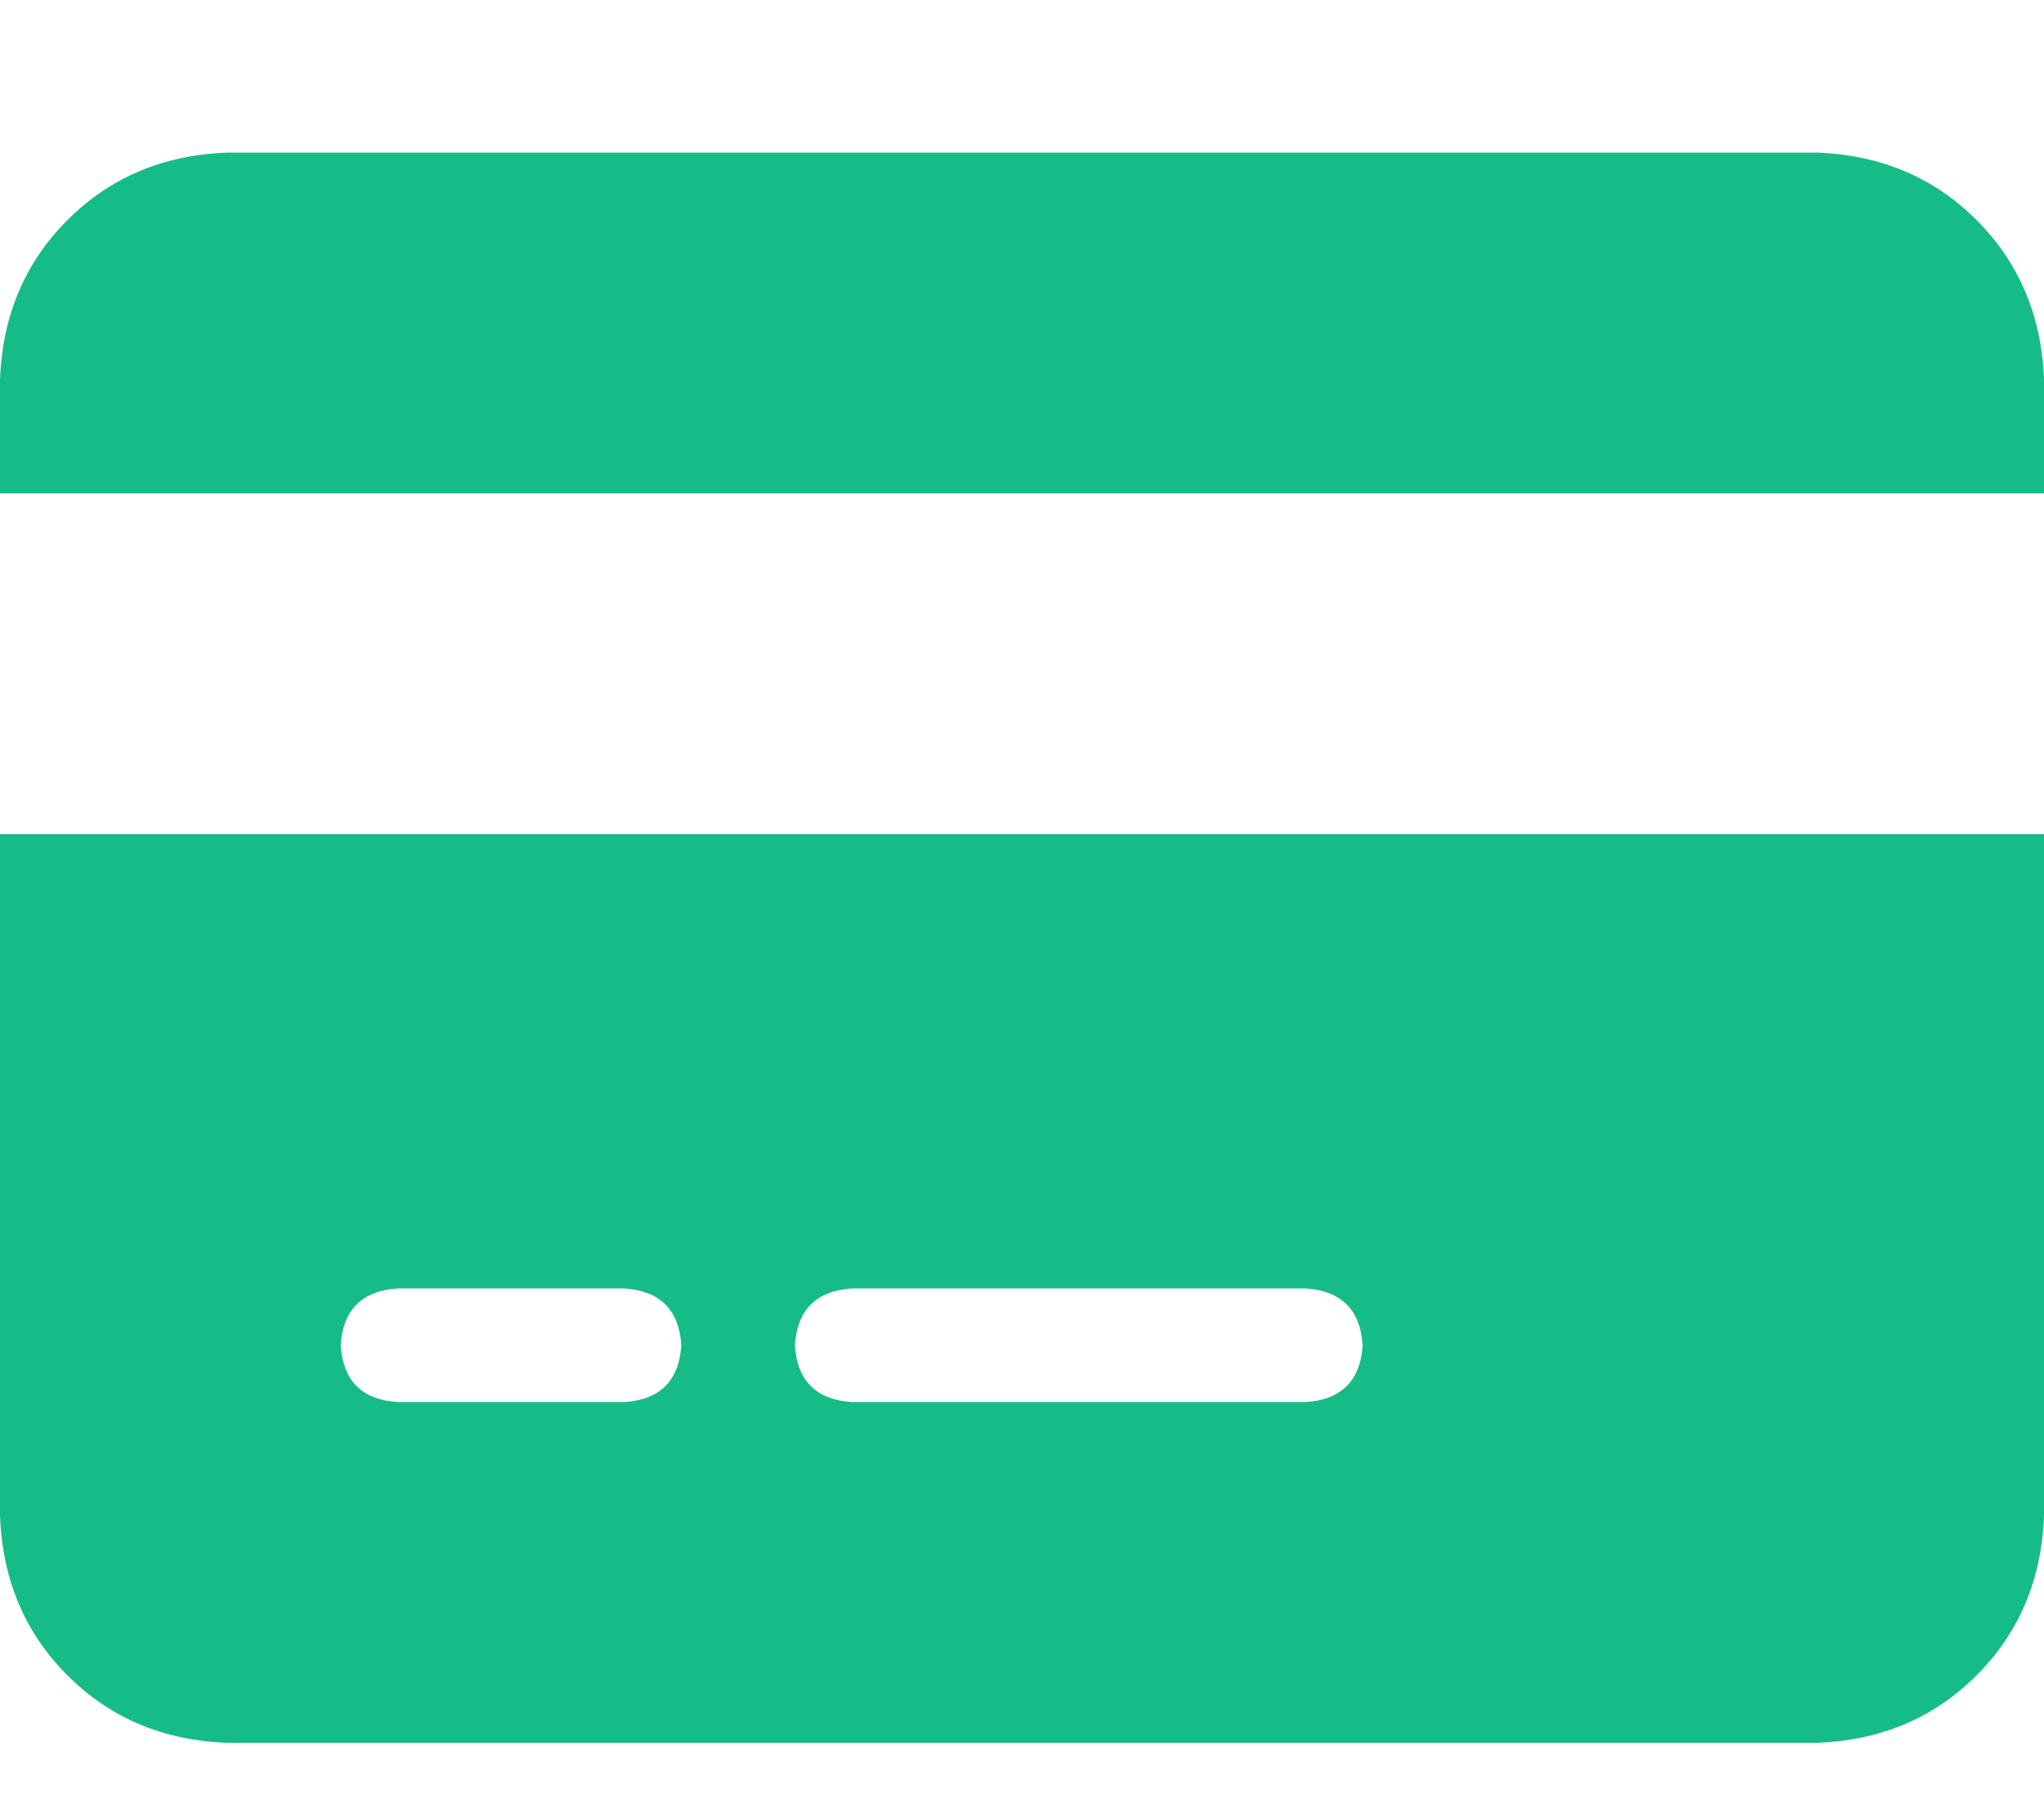
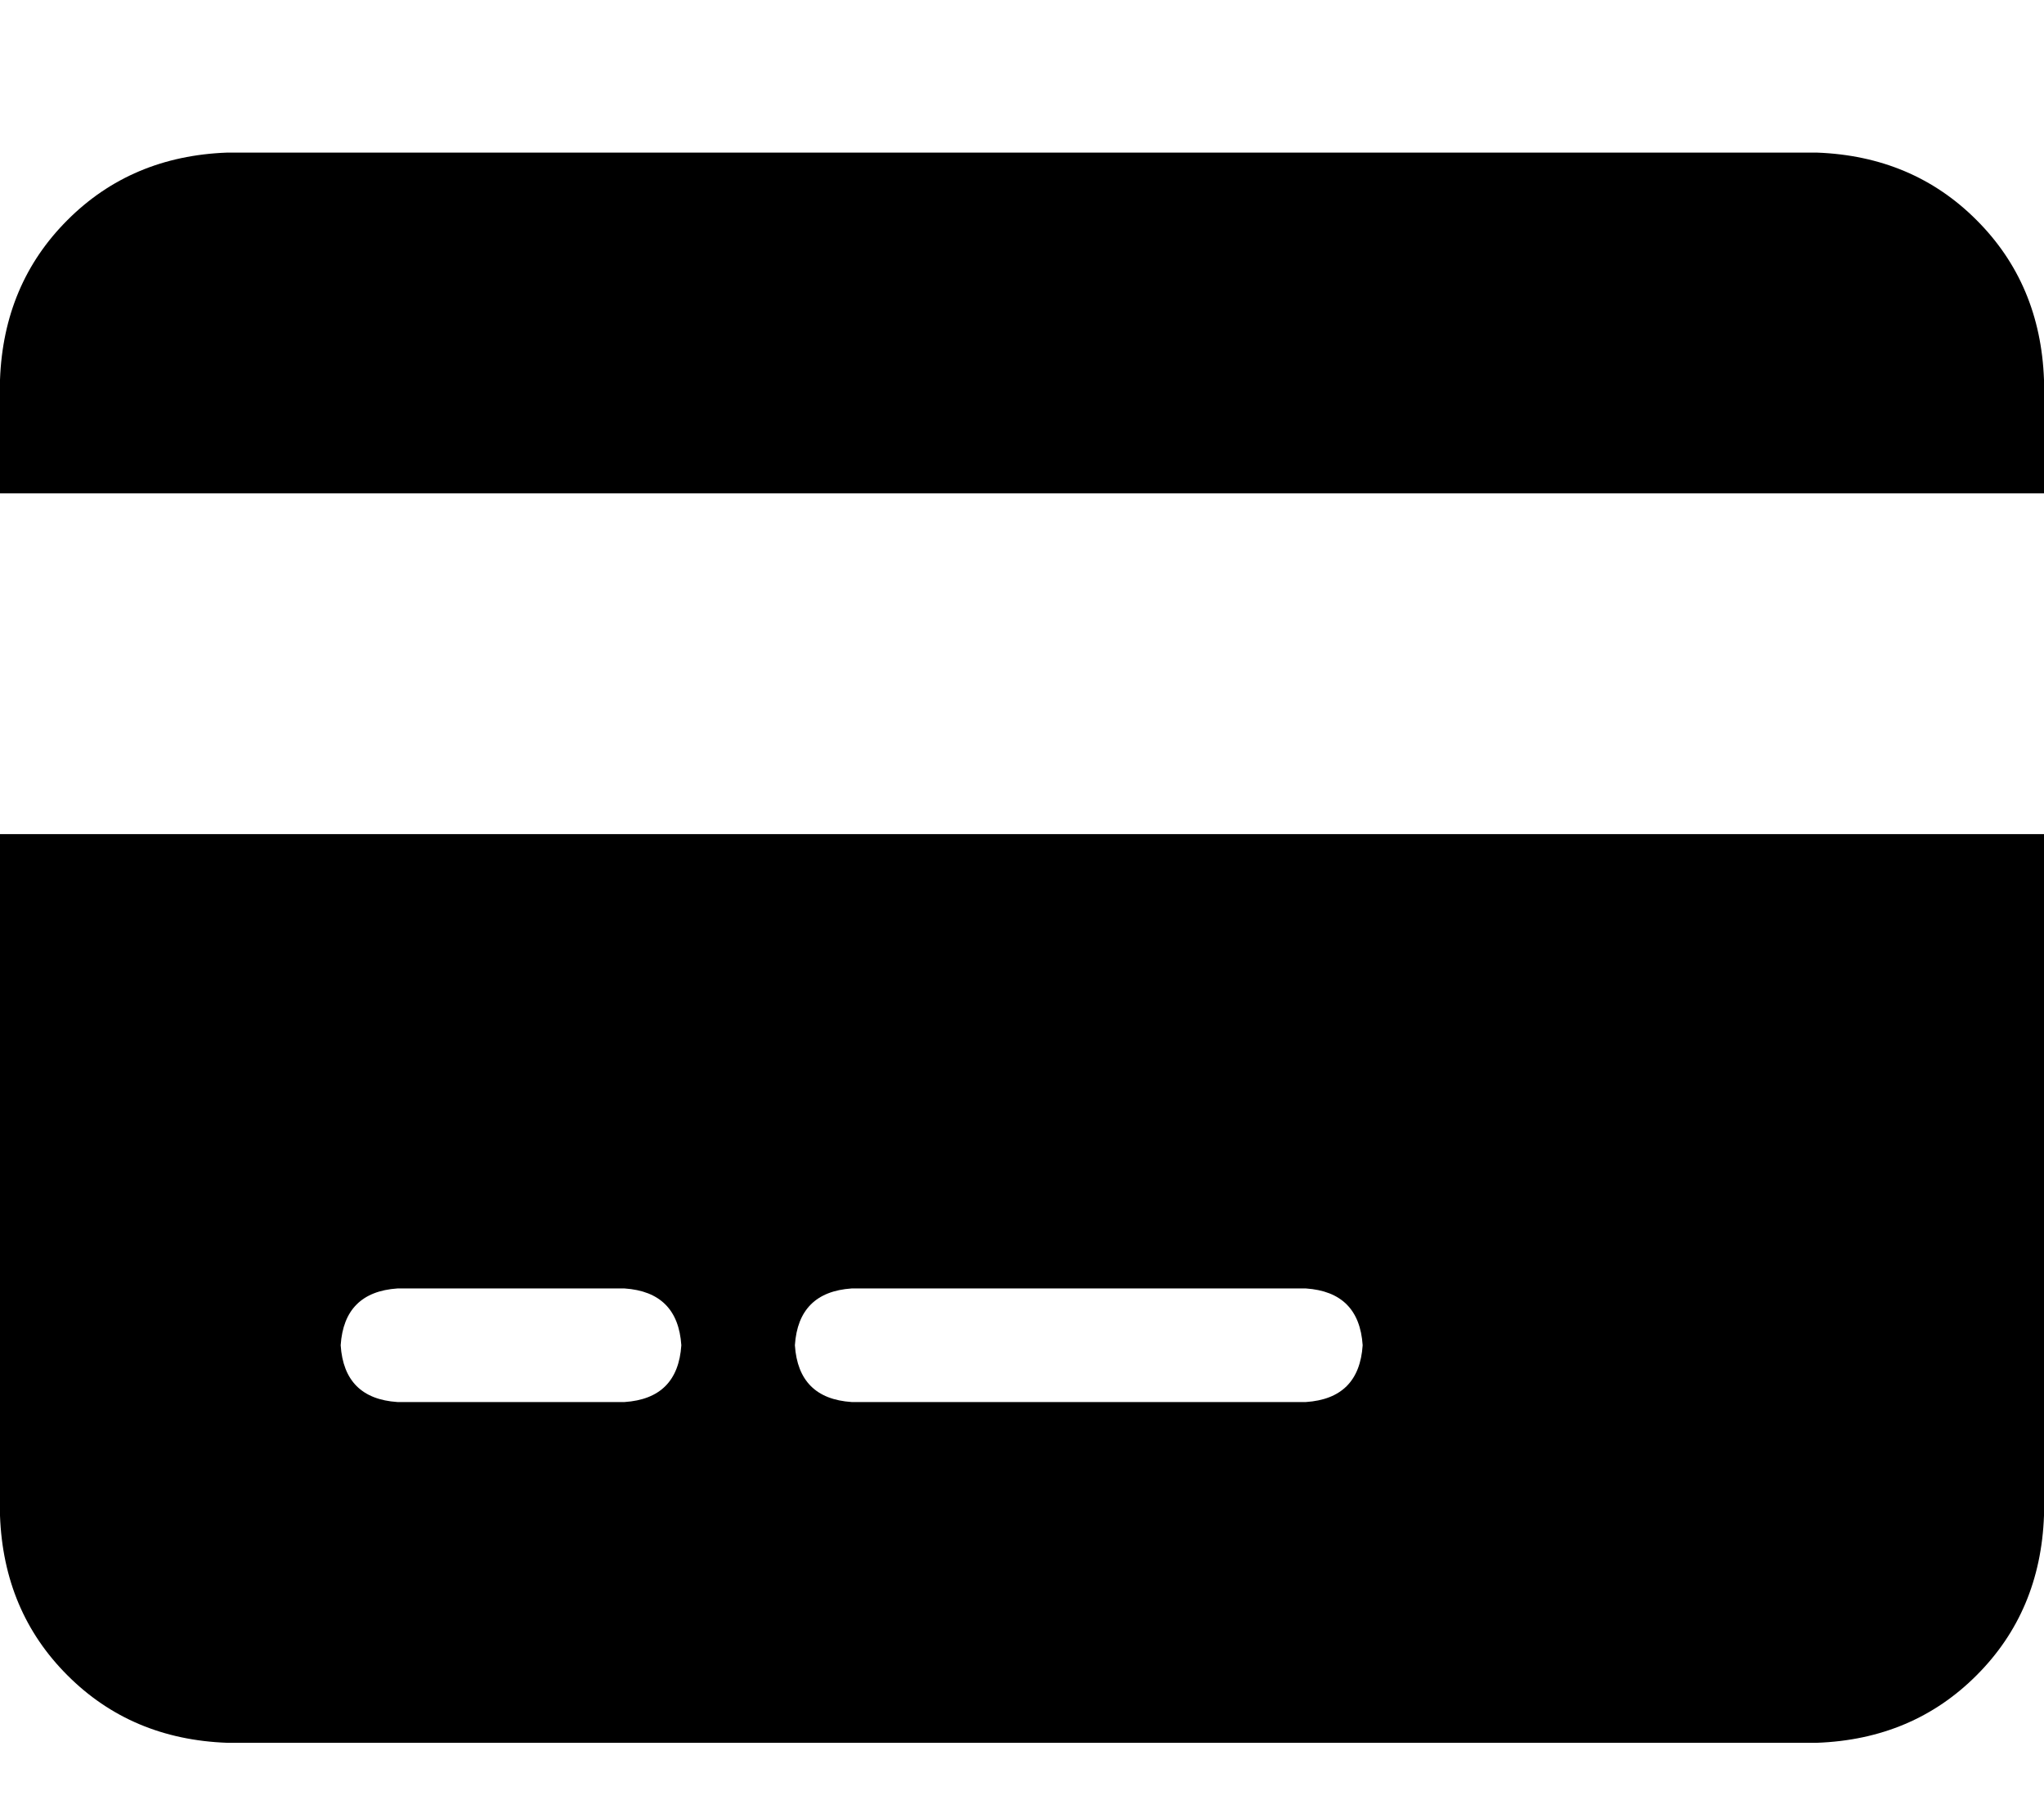
<svg xmlns="http://www.w3.org/2000/svg" fill="none" version="1.1" width="18" height="16" viewBox="0 0 18 16">
  <defs>
    <clipPath id="master_svg0_3_16062">
      <rect x="0" y="0" width="18" height="16" rx="0" />
    </clipPath>
  </defs>
  <g clip-path="url(#master_svg0_3_16062)">
    <g transform="matrix(1,0,0,-1,0,30.6875)">
      <g>
-         <path d="M2,29.344Q1.156,29.313,0.594,28.75Q0.031,28.188,0,27.344L0,26.344L18,26.344L18,27.344Q17.969,28.188,17.406,28.75Q16.844,29.313,16,29.344L2,29.344ZM18,23.344L0,23.344L18,23.344L0,23.344L0,17.344Q0.031,16.5,0.594,15.938Q1.156,15.375,2,15.344L16,15.344Q16.844,15.375,17.406,15.938Q17.969,16.5,18,17.344L18,23.344ZM3.5,19.344L5.5,19.344L3.5,19.344L5.5,19.344Q5.969,19.312,6,18.844Q5.969,18.375,5.5,18.344L3.5,18.344Q3.031,18.375,3,18.844Q3.031,19.312,3.5,19.344ZM7,18.844Q7.031,19.312,7.5,19.344L11.5,19.344Q11.969,19.312,12,18.844Q11.969,18.375,11.5,18.344L7.5,18.344Q7.031,18.375,7,18.844Z" fill="#16BC88" fill-opacity="1" style="mix-blend-mode:passthrough" />
+         <path d="M2,29.344Q1.156,29.313,0.594,28.75Q0.031,28.188,0,27.344L0,26.344L18,26.344L18,27.344Q17.969,28.188,17.406,28.75Q16.844,29.313,16,29.344L2,29.344ZM18,23.344L0,23.344L18,23.344L0,23.344L0,17.344Q0.031,16.5,0.594,15.938Q1.156,15.375,2,15.344L16,15.344Q16.844,15.375,17.406,15.938Q17.969,16.5,18,17.344L18,23.344ZM3.5,19.344L5.5,19.344L3.5,19.344L5.5,19.344Q5.969,19.312,6,18.844Q5.969,18.375,5.5,18.344L3.5,18.344Q3.031,18.375,3,18.844Q3.031,19.312,3.5,19.344ZM7,18.844Q7.031,19.312,7.5,19.344L11.5,19.344Q11.969,19.312,12,18.844Q11.969,18.375,11.5,18.344L7.5,18.344Q7.031,18.375,7,18.844Z" fill="#000000" fill-opacity="1" style="mix-blend-mode:passthrough" />
      </g>
    </g>
  </g>
</svg>
